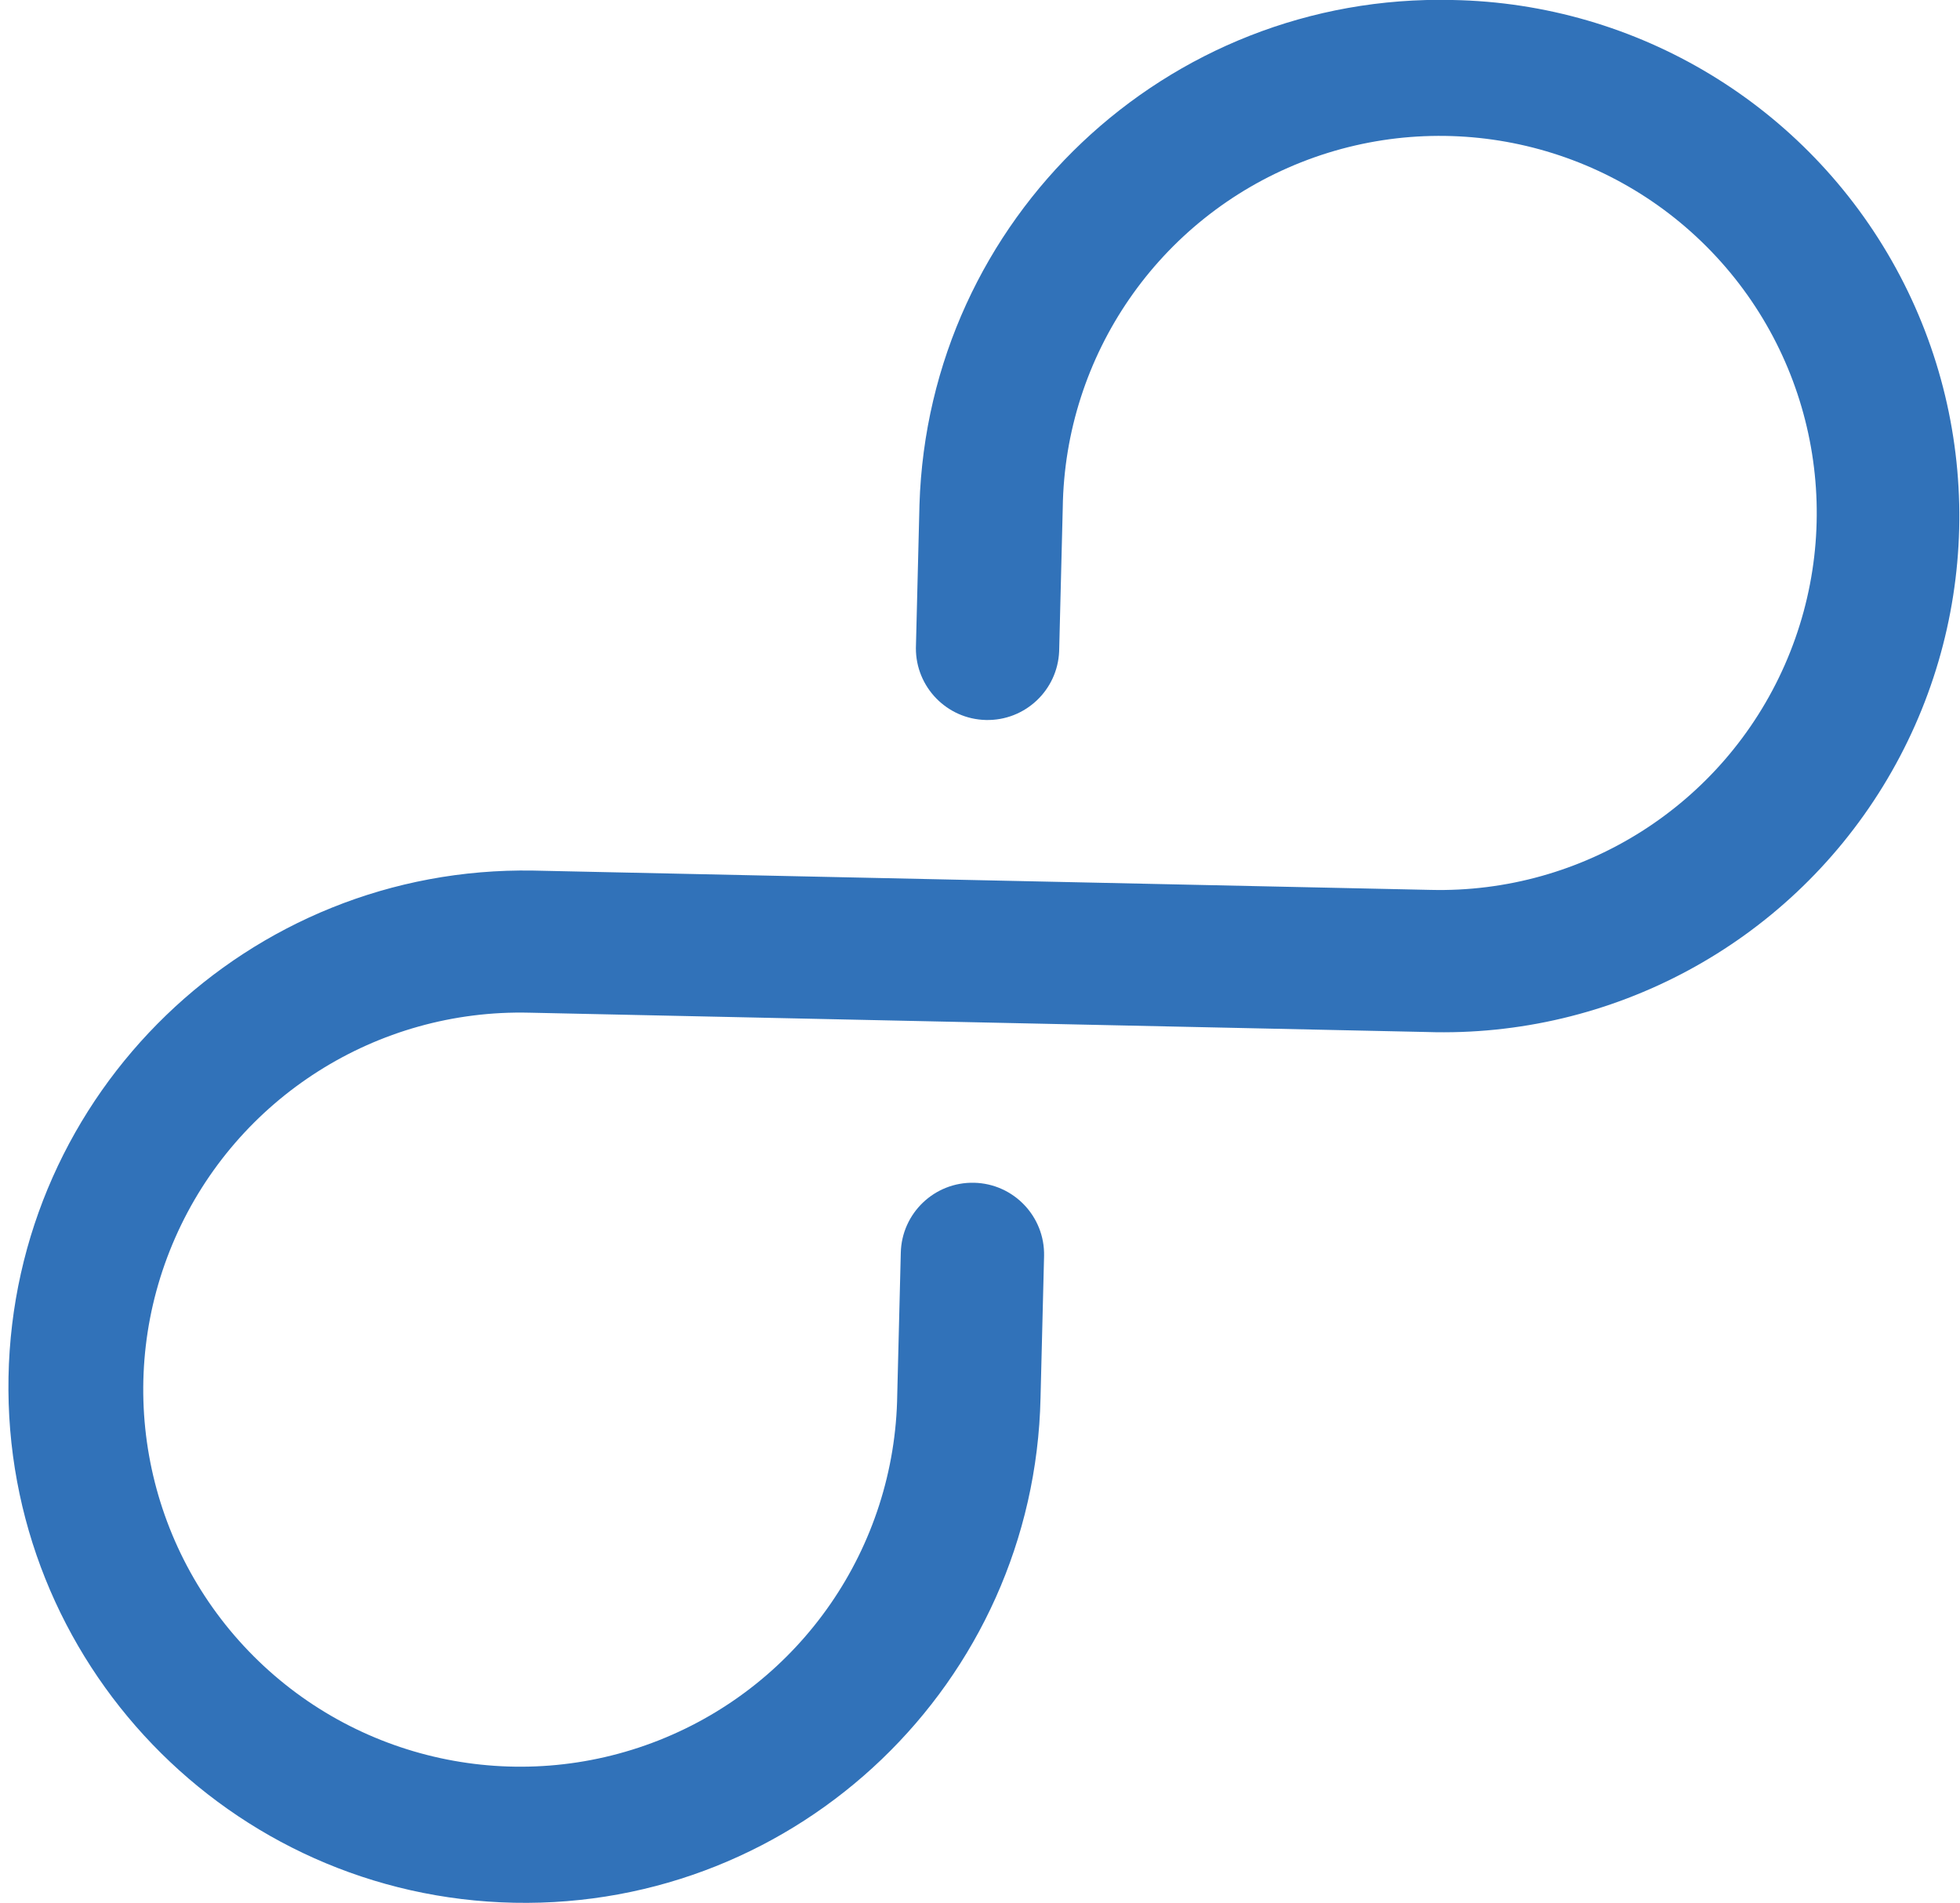
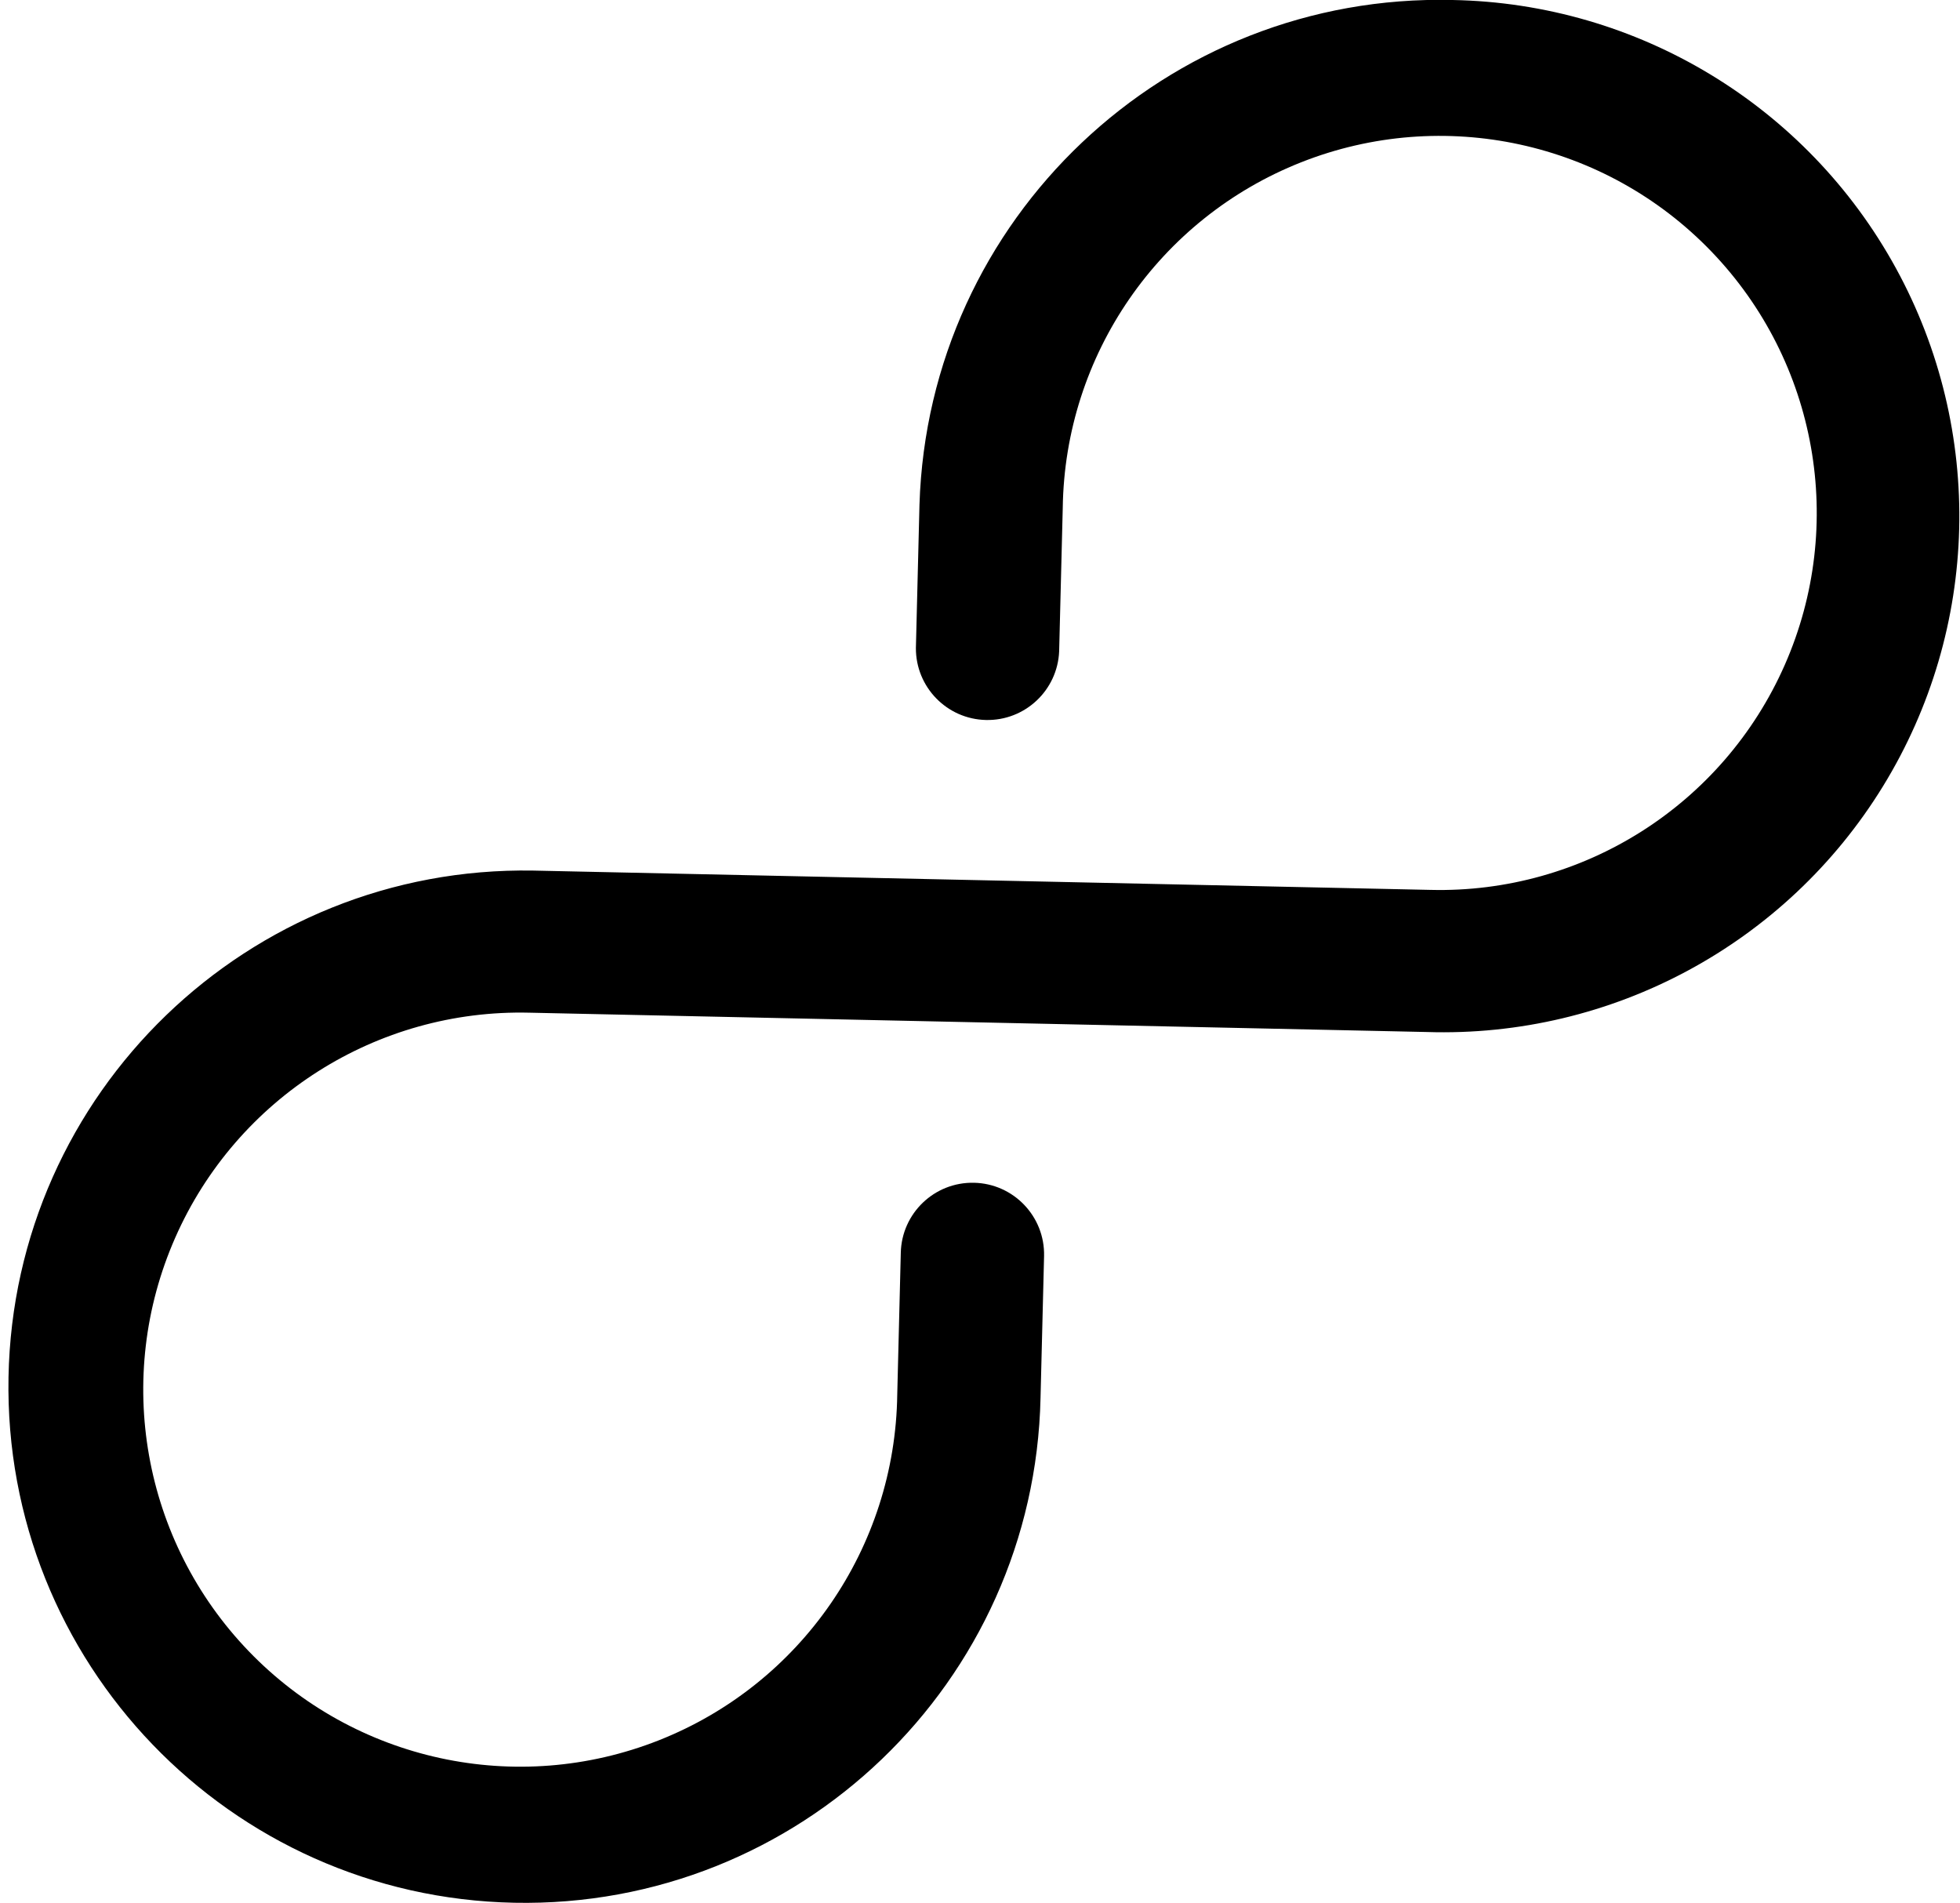
<svg xmlns="http://www.w3.org/2000/svg" width="68" height="66" viewBox="0 0 68 66">
-   <defs>
-     <style>
-       .cls-1 {
-         fill: #3172b9;
-         fill-rule: evenodd;
-       }
-     </style>
-   </defs>
-   <path id="icon" class="cls-1" d="M335.393,1081a18.072,18.072,0,0,0-18.493,17.51l-0.124,4.97a2.486,2.486,0,0,0,4.97.11l0.125-4.97a13.08,13.08,0,1,1,12.752,13.25l-31.123-.67a17.906,17.906,0,1,0,17.6,18.29l0.123-4.92a2.486,2.486,0,0,0-4.971-.11l-0.123,4.92a13.08,13.08,0,1,1-12.752-13.25l31.123,0.67A17.906,17.906,0,1,0,335.393,1081Z" transform="translate(-285 -1081)" />
+   <g>
+     <g>
+       <path id="icon" class="cls-1" d="M335.393,1081a18.072,18.072,0,0,0-18.493,17.51l-0.124,4.97a2.486,2.486,0,0,0,4.97.11l0.125-4.97a13.08,13.08,0,1,1,12.752,13.25l-31.123-.67a17.906,17.906,0,1,0,17.6,18.29l0.123-4.92a2.486,2.486,0,0,0-4.971-.11l-0.123,4.92a13.08,13.08,0,1,1-12.752-13.25l31.123,0.67A17.906,17.906,0,1,0,335.393,1081Z" transform="translate(-285 -1081)" />
+     </g>
+   </g>
</svg>
